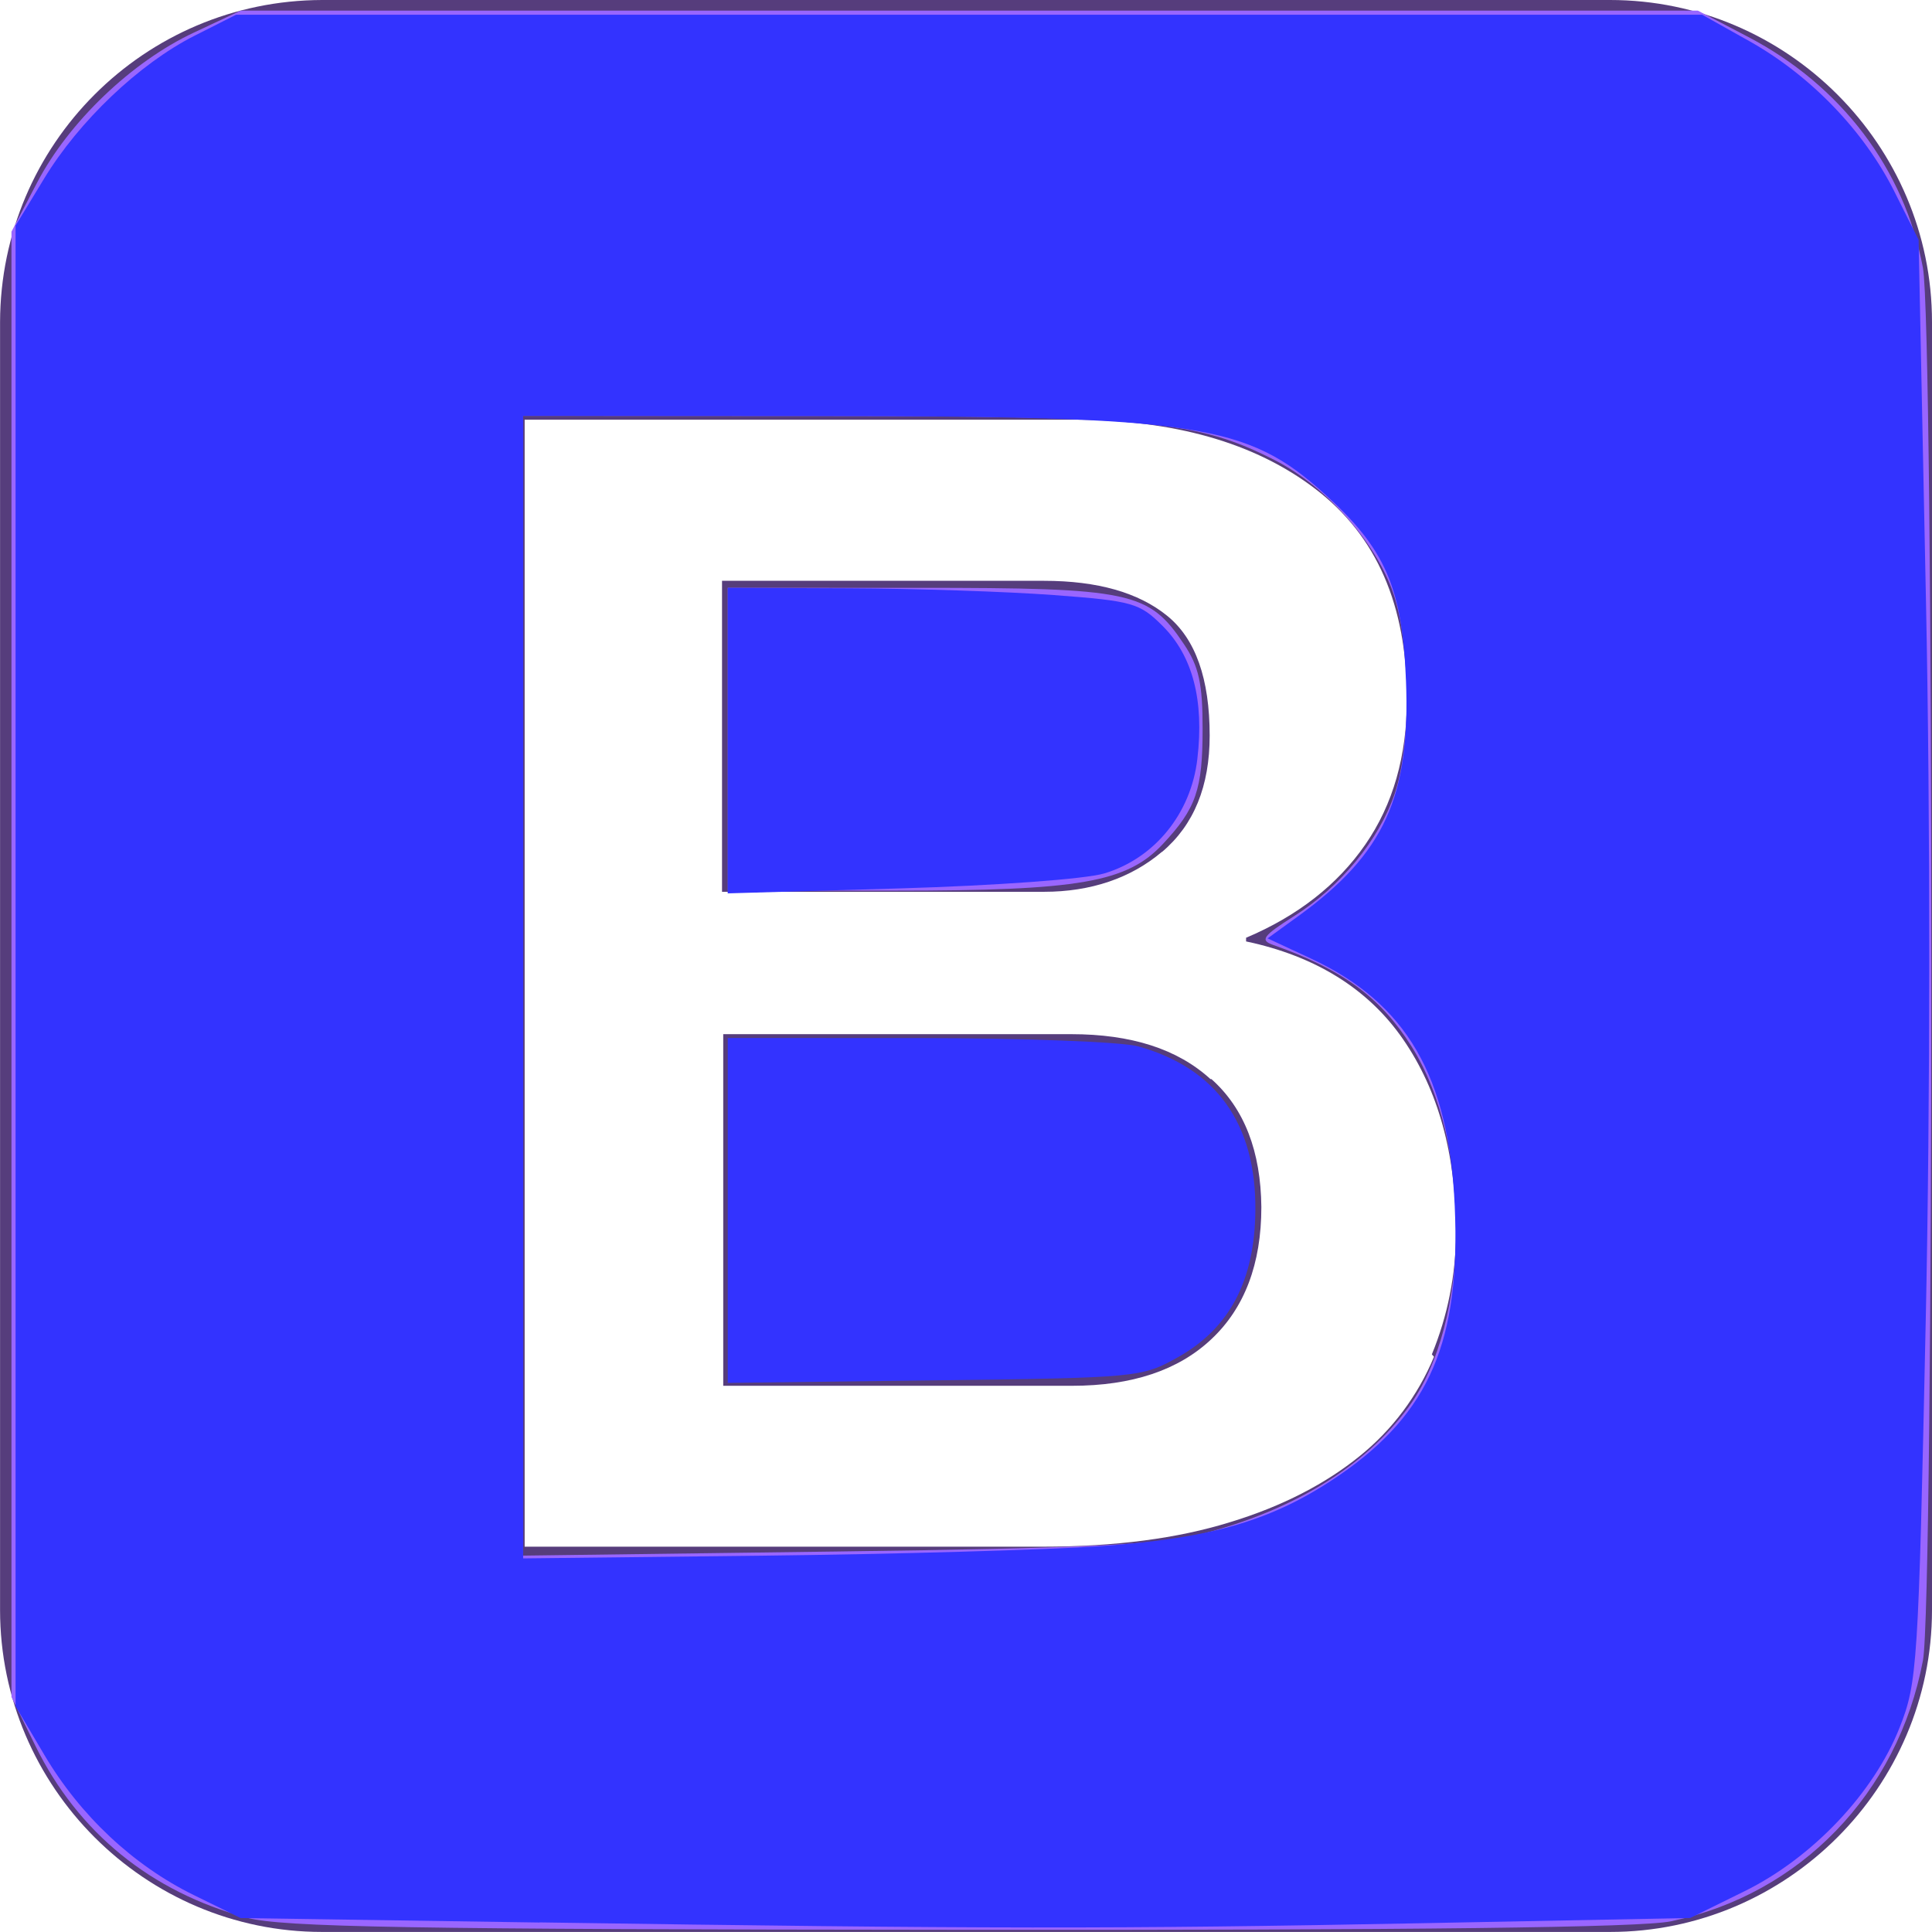
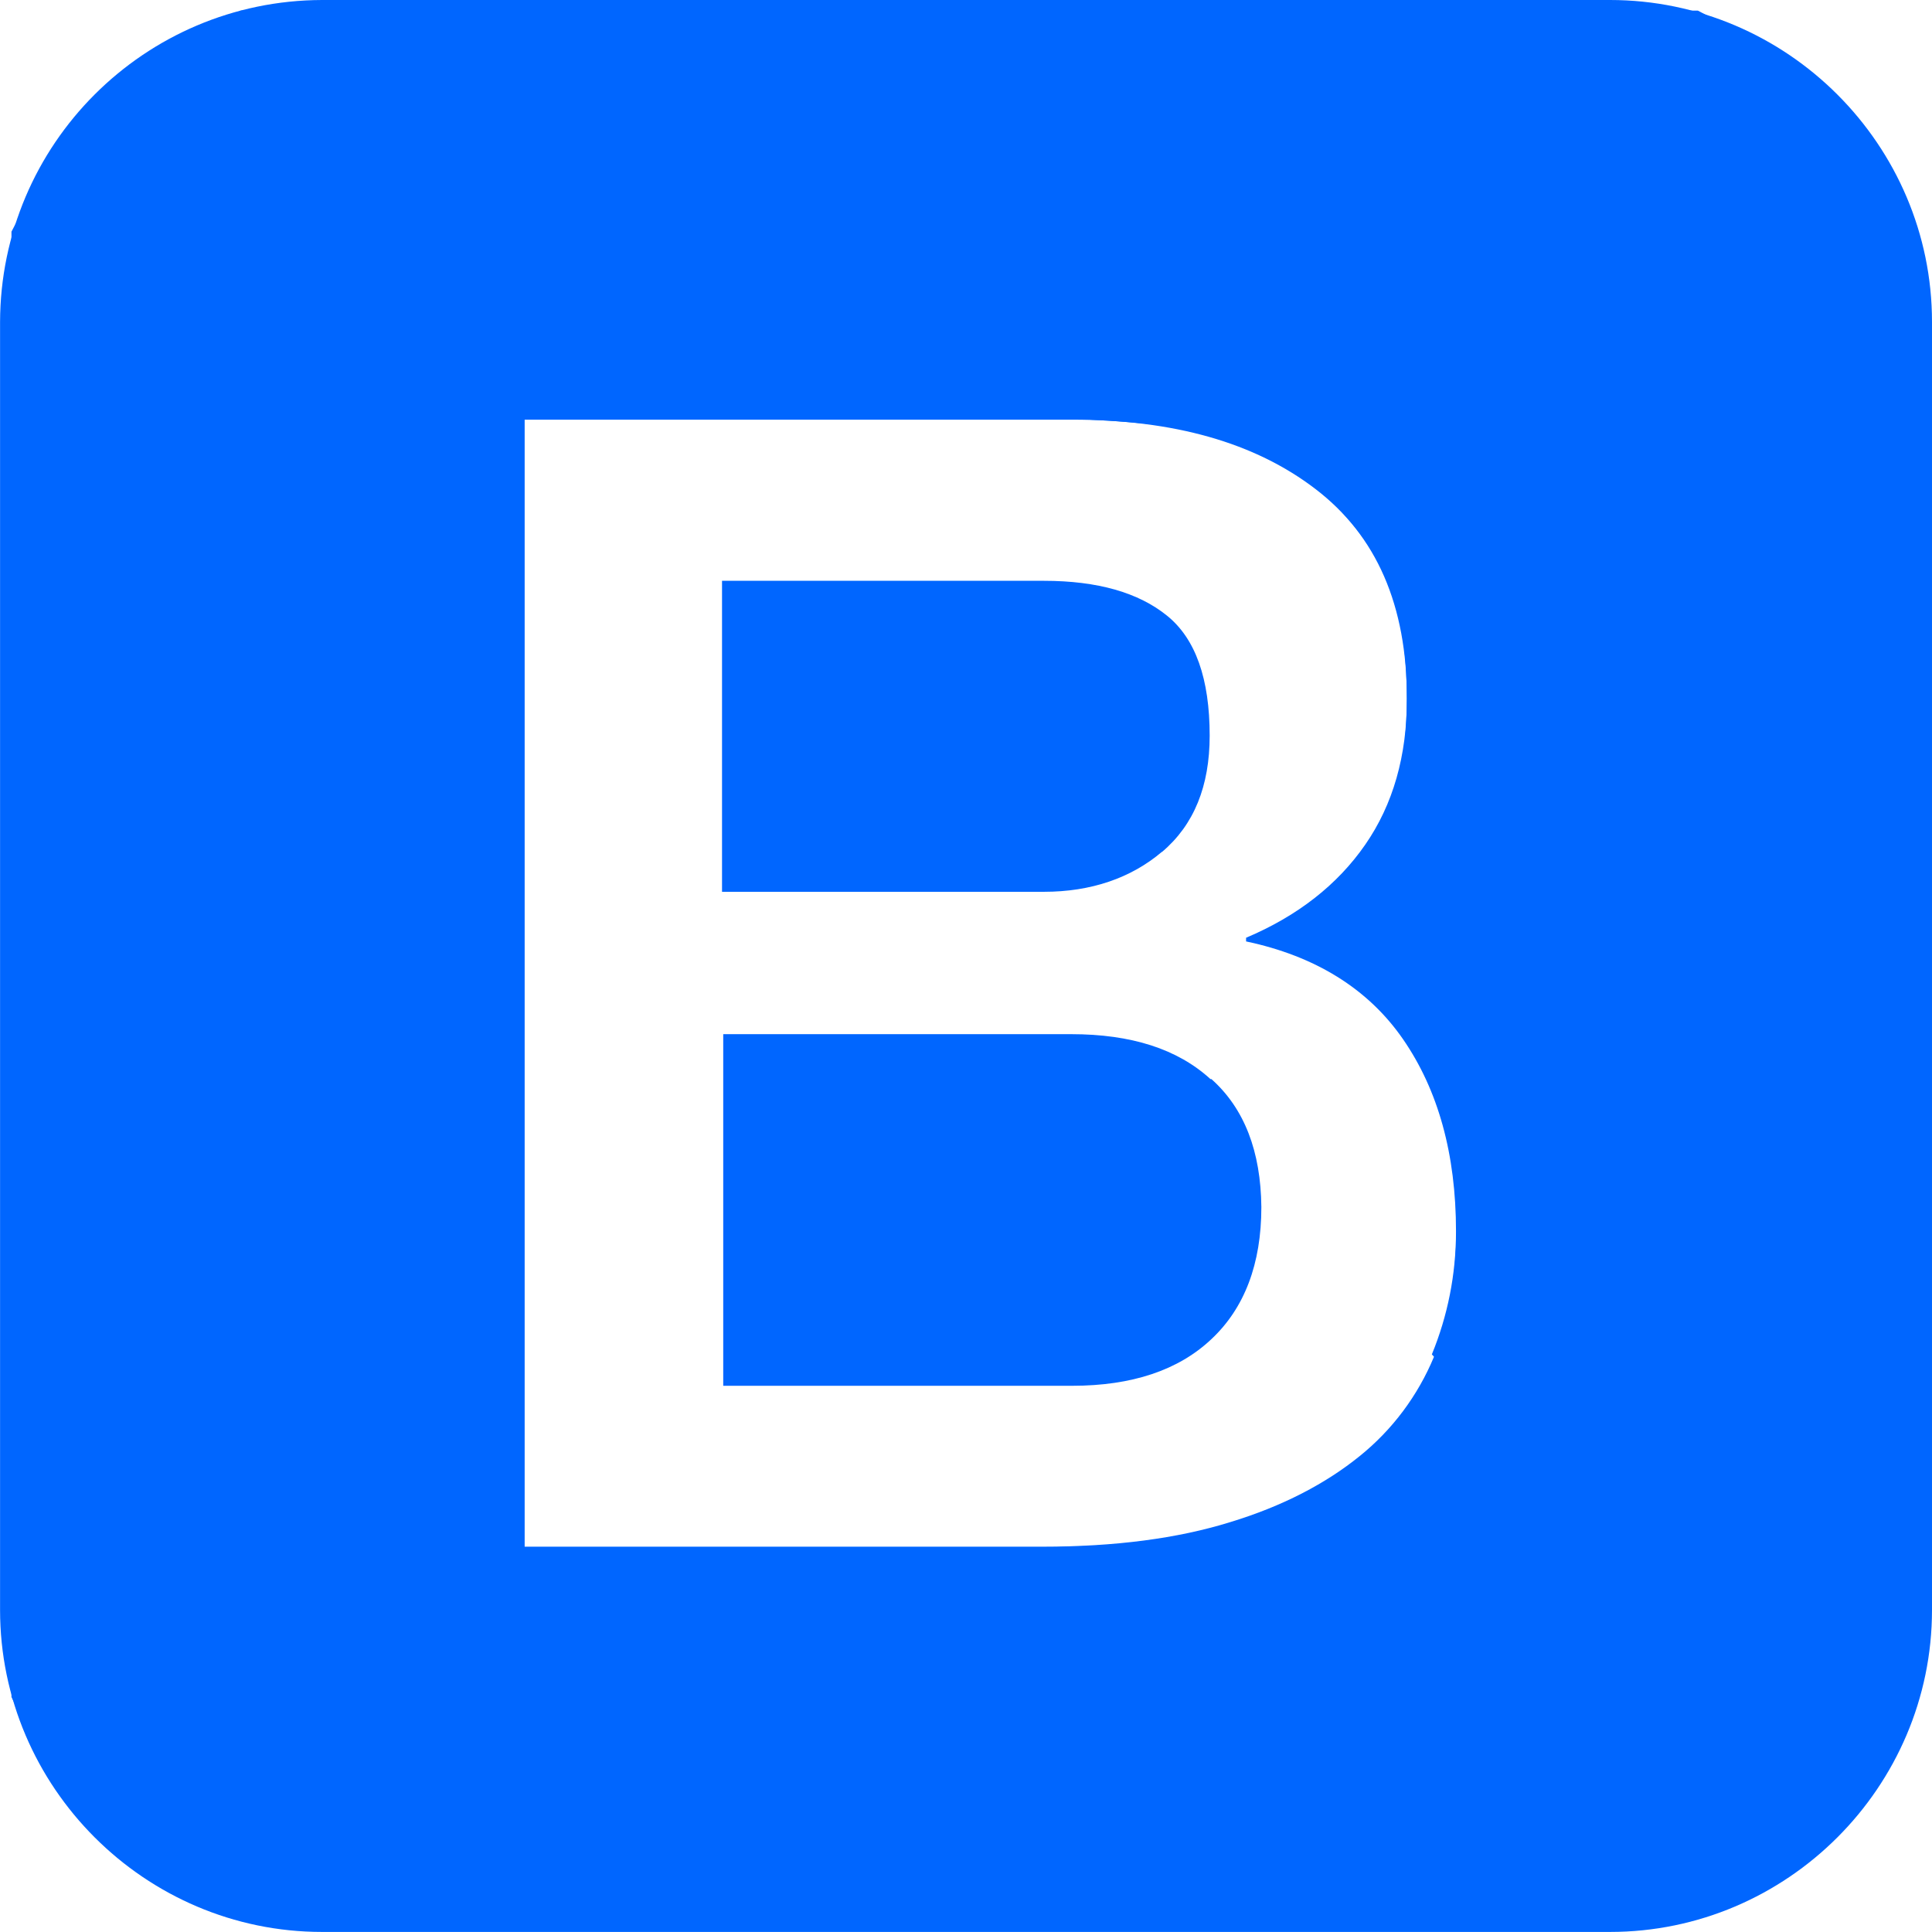
<svg xmlns="http://www.w3.org/2000/svg" version="1.1" width="32" height="32" viewBox="0 0 32 32" id="svg6">
  <defs id="defs10" />
-   <path fill="#563d7c" d="M26.667 0h-21.333c-2.943 0.008-5.325 2.391-5.333 5.333v21.333c0 2.933 2.4 5.333 5.333 5.333h21.333c2.933 0 5.333-2.4 5.333-5.333v-21.333c0-2.933-2.4-5.333-5.333-5.333zM23.751 22.473c-0.267 0.643-0.689 1.209-1.231 1.645-0.56 0.453-1.269 0.827-2.143 1.093-0.872 0.271-1.909 0.407-3.111 0.407h-8.576v-18.667h9.069c1.677 0 3.021 0.377 4.027 1.147 1.013 0.773 1.517 1.925 1.517 3.48 0 0.94-0.229 1.747-0.691 2.413-0.459 0.663-1.12 1.181-1.973 1.541v0.061c1.139 0.24 2.020 0.78 2.6 1.62s0.877 1.901 0.877 3.183c0 0.717-0.139 1.4-0.4 2.037l0.033 0.036zM20.049 17.873c-0.547-0.5-1.315-0.744-2.307-0.744h-5.763v5.824h5.779c0.987 0 1.76-0.256 2.307-0.773 0.547-0.513 0.827-1.245 0.827-2.187-0.009-0.92-0.28-1.632-0.827-2.12h-0.023zM19.249 14.109c0.528-0.448 0.787-1.089 0.787-1.925 0-0.939-0.233-1.605-0.707-1.987-0.469-0.38-1.147-0.577-2.037-0.577h-5.333v5.151h5.333c0.777 0 1.44-0.227 1.952-0.661z" id="path4" />
-   <path style="opacity:1;fill:#9966ff;fill-opacity:1;stroke:none;stroke-width:0.136;stroke-opacity:1;paint-order:stroke markers fill" d="M 4.088,31.763 C 2.502,31.336 1.292,30.354 0.588,28.92 L 0.19,28.108 V 15.973 3.837 L 0.616,3.022 C 1.141,2.018 2.183,1.022 3.211,0.54 L 3.986,0.176 H 16.054 28.122 l 0.83,0.434 c 1.543,0.806 2.589,2.187 2.897,3.822 0.186,0.986 0.186,22.093 8.13e-4,23.072 -0.418,2.204 -2.028,3.87 -4.175,4.319 -0.494,0.103 -4.177,0.148 -11.797,0.141 -9.099,-0.007 -11.205,-0.043 -11.79,-0.201 z m 15.799,-6.351 c 1.525,-0.39 2.719,-1.12 3.441,-2.103 1.039,-1.416 1.063,-4.373 0.05,-5.979 -0.513,-0.812 -1.139,-1.271 -2.293,-1.68 -0.22,-0.078 -0.168,-0.148 0.347,-0.475 0.775,-0.491 1.407,-1.261 1.67,-2.032 0.264,-0.775 0.266,-2.346 0.004,-3.227 C 22.848,9.049 21.994,8.067 21.106,7.617 19.829,6.97 19.039,6.893 13.647,6.89 L 8.664,6.888 v 9.439 9.439 l 5.186,-0.068 c 4.141,-0.055 5.358,-0.112 6.036,-0.286 z" id="path822" />
-   <path style="opacity:1;fill:#9966ff;fill-opacity:1;stroke:none;stroke-width:0.136;stroke-opacity:1;paint-order:stroke markers fill" d="M 12.054,12.244 V 9.736 l 3.153,2.107e-4 c 3.529,2.359e-4 3.821,0.062 4.404,0.935 0.246,0.368 0.308,0.649 0.308,1.399 0,1.007 -0.107,1.319 -0.655,1.906 -0.597,0.64 -1.381,0.776 -4.454,0.776 h -2.755 z" id="path824" />
-   <path style="opacity:1;fill:#3333ff;fill-opacity:1;stroke:none;stroke-width:0.136;stroke-opacity:1;paint-order:stroke markers fill" d="M 12.054,20.049 V 17.193 l 3.153,7.57e-4 c 1.734,4.15e-4 3.373,0.062 3.643,0.137 1.294,0.359 1.955,1.282 1.943,2.714 -0.009,1.164 -0.427,1.956 -1.283,2.435 -0.598,0.335 -0.665,0.341 -4.032,0.383 l -3.424,0.042 z" id="path826" />
-   <path style="opacity:1;fill:#3333ff;fill-opacity:1;stroke:none;stroke-width:0.136;stroke-opacity:1;paint-order:stroke markers fill" d="M 8.936,31.843 3.986,31.769 3.211,31.389 C 2.207,30.896 1.329,30.072 0.734,29.066 L 0.258,28.26 V 15.999 3.737 L 0.729,2.961 C 1.311,2.002 2.306,1.057 3.218,0.594 L 3.91,0.244 H 16.052 28.194 l 0.778,0.436 c 1.015,0.569 1.899,1.486 2.402,2.487 l 0.404,0.805 0.122,5.978 c 0.074,3.603 0.072,8.343 -0.004,11.932 -0.121,5.717 -0.138,5.985 -0.433,6.733 -0.429,1.085 -1.443,2.155 -2.567,2.709 l -0.901,0.444 -4.478,0.087 c -4.966,0.096 -7.304,0.094 -14.58,-0.014 z M 18.224,25.609 c 1.862,-0.129 2.88,-0.432 3.967,-1.18 1.488,-1.024 2.003,-2.228 1.904,-4.451 -0.096,-2.154 -0.799,-3.364 -2.383,-4.102 l -0.716,-0.334 0.513,-0.372 C 22.93,14.14 23.364,13.185 23.287,11.263 23.226,9.732 22.945,9.089 21.943,8.184 20.654,7.019 19.841,6.894 13.512,6.891 l -4.847,-0.003 v 9.462 9.462 l 3.966,-0.045 c 2.181,-0.025 4.698,-0.096 5.593,-0.158 z" id="path828" />
-   <path style="opacity:1;fill:#3333ff;fill-opacity:1;stroke:none;stroke-width:0.136;stroke-opacity:1;paint-order:stroke markers fill" d="M 12.054,12.265 V 9.736 l 2,0.008 c 1.1,0.004 2.629,0.055 3.398,0.112 1.309,0.098 1.424,0.131 1.806,0.513 0.497,0.497 0.688,1.228 0.574,2.201 -0.106,0.906 -0.708,1.647 -1.543,1.897 -0.311,0.093 -1.801,0.202 -3.395,0.248 l -2.841,0.082 z" id="path830" />
+   <path fill="#563d7c" d="M26.667 0h-21.333c-2.943 0.008-5.325 2.391-5.333 5.333v21.333c0 2.933 2.4 5.333 5.333 5.333h21.333c2.933 0 5.333-2.4 5.333-5.333v-21.333c0-2.933-2.4-5.333-5.333-5.333zM23.751 22.473c-0.267 0.643-0.689 1.209-1.231 1.645-0.56 0.453-1.269 0.827-2.143 1.093-0.872 0.271-1.909 0.407-3.111 0.407h-8.576v-18.667h9.069c1.677 0 3.021 0.377 4.027 1.147 1.013 0.773 1.517 1.925 1.517 3.48 0 0.94-0.229 1.747-0.691 2.413-0.459 0.663-1.12 1.181-1.973 1.541v0.061c1.139 0.24 2.020 0.78 2.6 1.62s0.877 1.901 0.877 3.183c0 0.717-0.139 1.4-0.4 2.037l0.033 0.036zM20.049 17.873c-0.547-0.5-1.315-0.744-2.307-0.744h-5.763v5.824h5.779c0.987 0 1.76-0.256 2.307-0.773 0.547-0.513 0.827-1.245 0.827-2.187-0.009-0.92-0.28-1.632-0.827-2.12h-0.023zM19.249 14.109c0.528-0.448 0.787-1.089 0.787-1.925 0-0.939-0.233-1.605-0.707-1.987-0.469-0.38-1.147-0.577-2.037-0.577h-5.333v5.151h5.333c0.777 0 1.44-0.227 1.952-0.661z" id="path4" style="fill:#0066ff;fill-opacity:1" />
+   <path style="opacity:1;fill:#0066ff;fill-opacity:1;stroke:none;stroke-width:0.136;stroke-opacity:1;paint-order:stroke markers fill" d="M 4.088,31.763 C 2.502,31.336 1.292,30.354 0.588,28.92 L 0.19,28.108 V 15.973 3.837 L 0.616,3.022 C 1.141,2.018 2.183,1.022 3.211,0.54 L 3.986,0.176 H 16.054 28.122 l 0.83,0.434 c 1.543,0.806 2.589,2.187 2.897,3.822 0.186,0.986 0.186,22.093 8.13e-4,23.072 -0.418,2.204 -2.028,3.87 -4.175,4.319 -0.494,0.103 -4.177,0.148 -11.797,0.141 -9.099,-0.007 -11.205,-0.043 -11.79,-0.201 z m 15.799,-6.351 c 1.525,-0.39 2.719,-1.12 3.441,-2.103 1.039,-1.416 1.063,-4.373 0.05,-5.979 -0.513,-0.812 -1.139,-1.271 -2.293,-1.68 -0.22,-0.078 -0.168,-0.148 0.347,-0.475 0.775,-0.491 1.407,-1.261 1.67,-2.032 0.264,-0.775 0.266,-2.346 0.004,-3.227 C 22.848,9.049 21.994,8.067 21.106,7.617 19.829,6.97 19.039,6.893 13.647,6.89 L 8.664,6.888 v 9.439 9.439 l 5.186,-0.068 c 4.141,-0.055 5.358,-0.112 6.036,-0.286 z" id="path822" />
+   <path style="opacity:1;fill:#0066ff;fill-opacity:1;stroke:none;stroke-width:0.136;stroke-opacity:1;paint-order:stroke markers fill" d="M 12.054,12.244 V 9.736 l 3.153,2.107e-4 c 3.529,2.359e-4 3.821,0.062 4.404,0.935 0.246,0.368 0.308,0.649 0.308,1.399 0,1.007 -0.107,1.319 -0.655,1.906 -0.597,0.64 -1.381,0.776 -4.454,0.776 h -2.755 z" id="path824" />
</svg>
